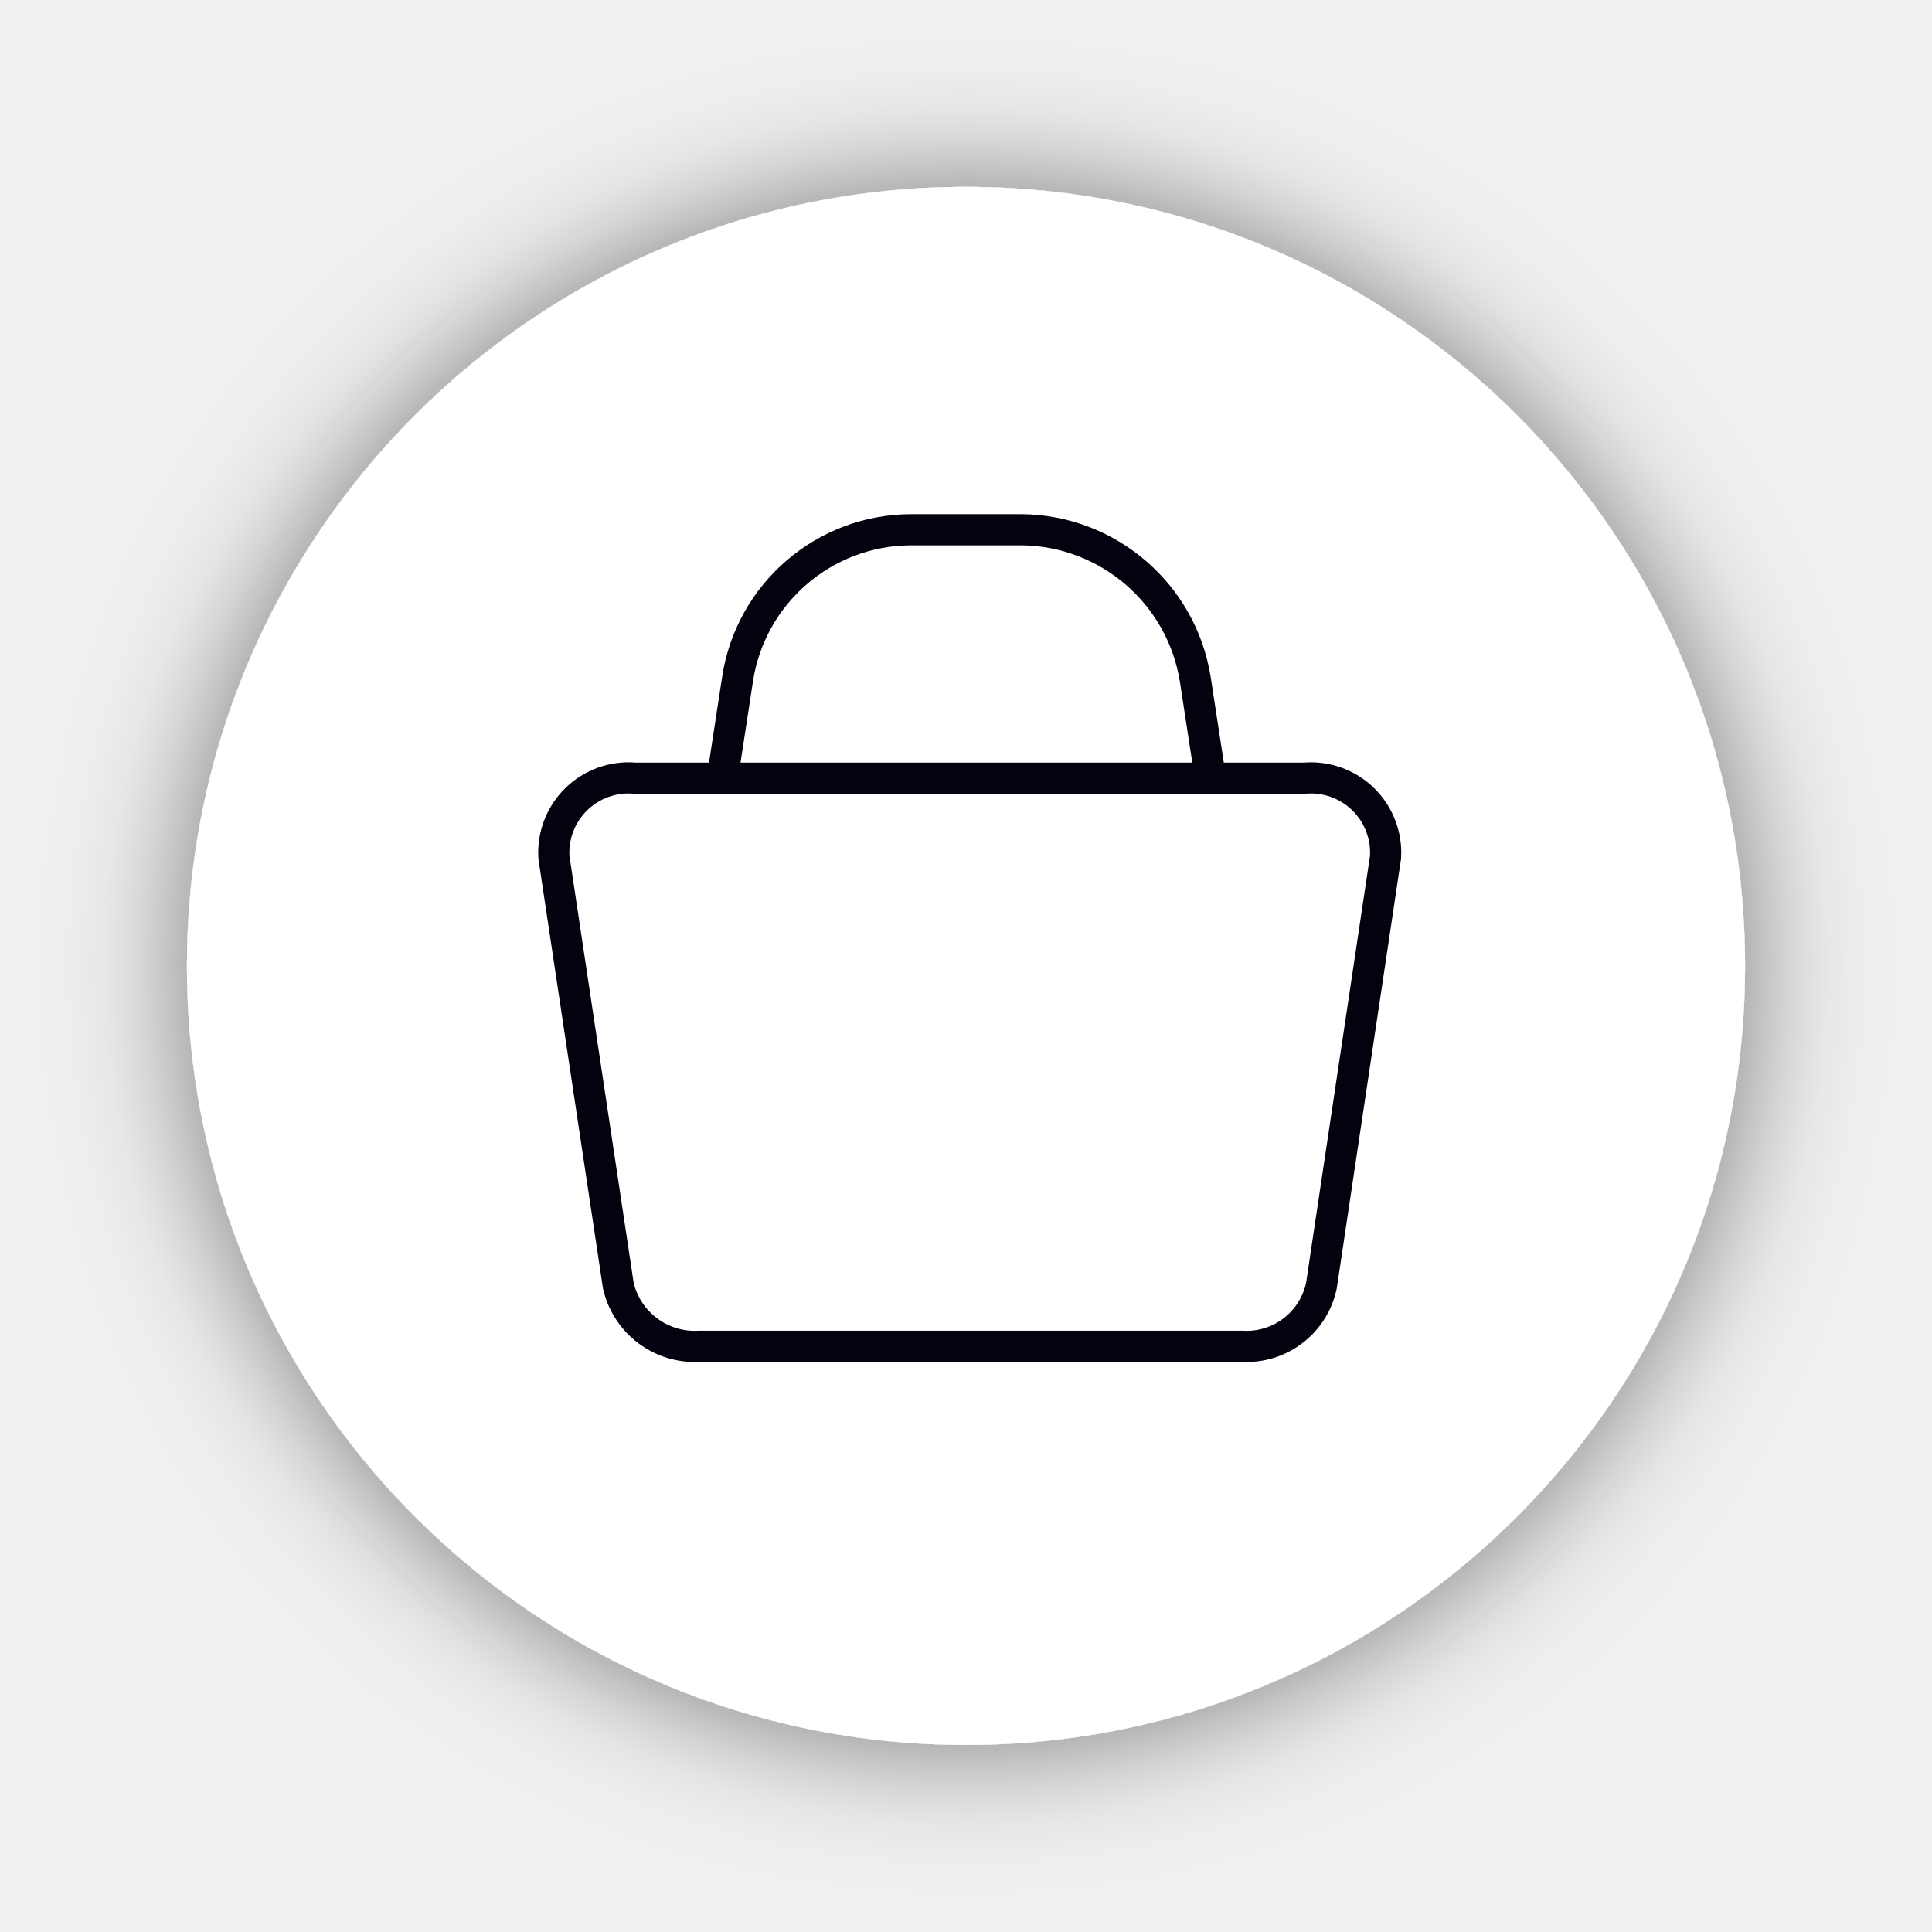
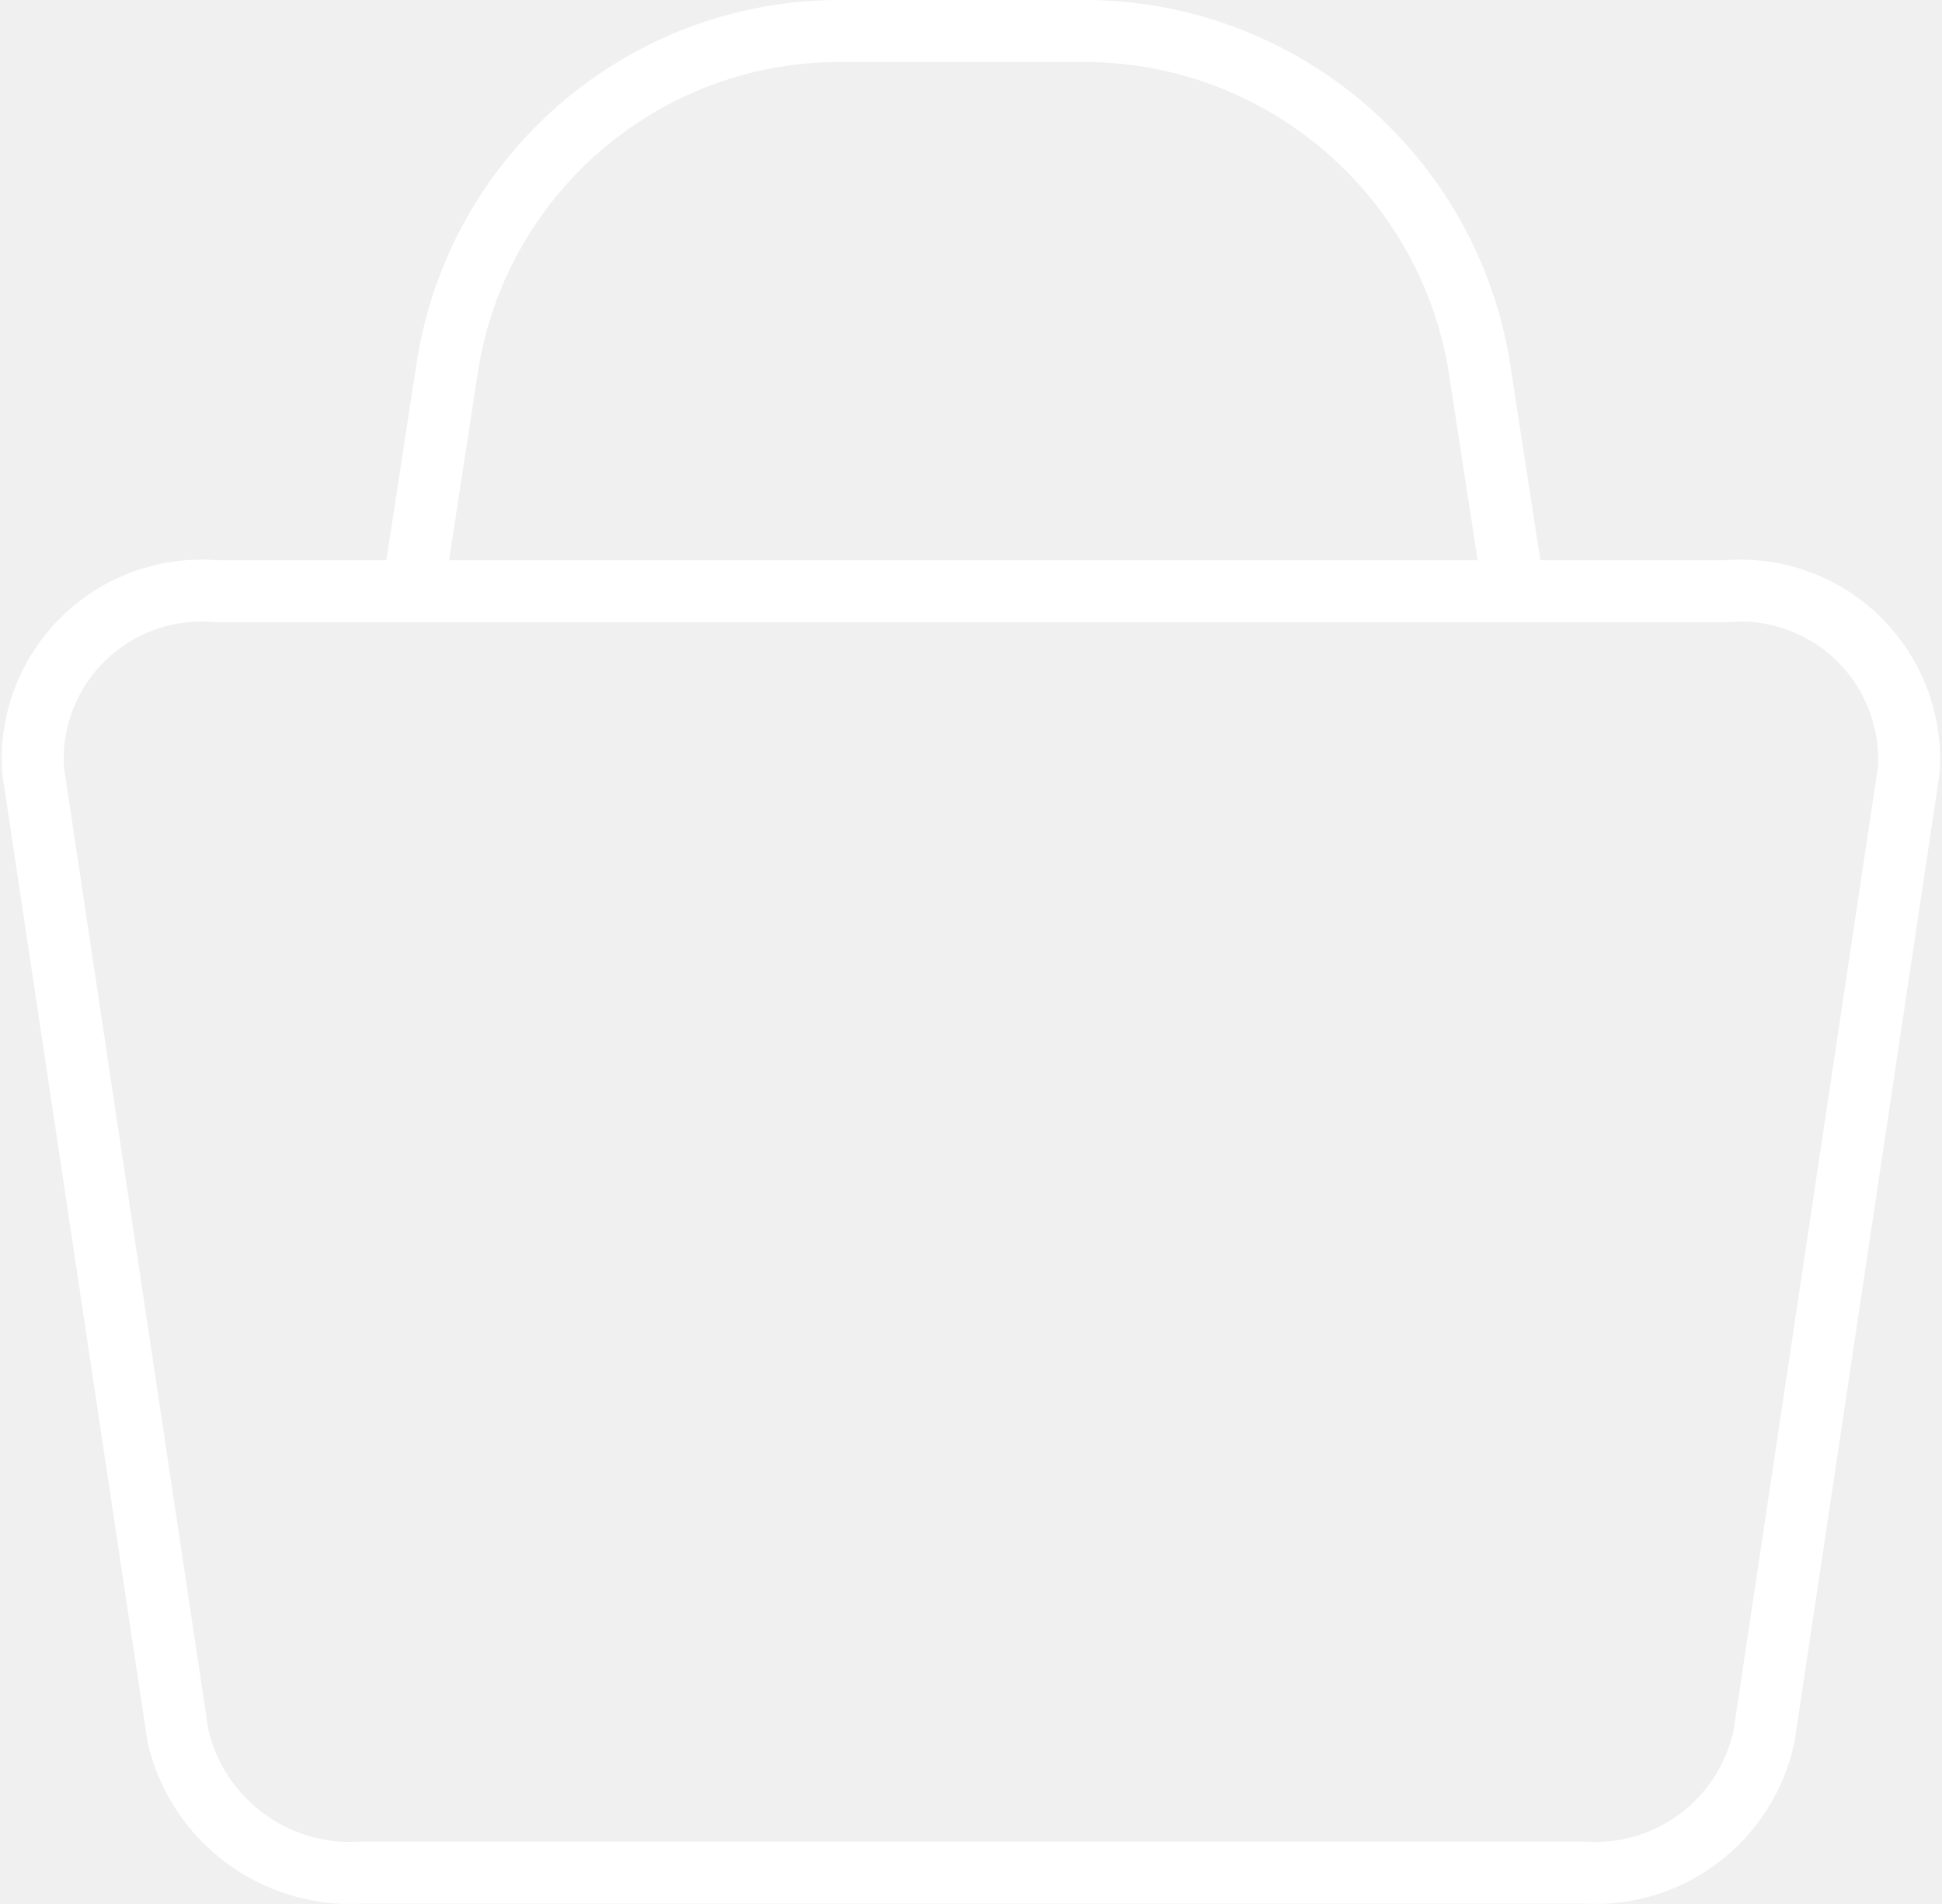
- <svg xmlns="http://www.w3.org/2000/svg" viewBox="0 0 62 62">
+ <svg xmlns="http://www.w3.org/2000/svg" viewBox="0 0 31.34 30.721">
  <defs>
-     <style>.a{fill:#fff;}.b{fill:none;stroke:#030310;stroke-miterlimit:10;}.c{filter:url(#a);}</style>
-     <filter id="a" x="0" y="0" width="62" height="62" filterUnits="userSpaceOnUse">
-       <feOffset input="SourceAlpha" />
-       <feGaussianBlur stdDeviation="2" result="b" />
-       <feFlood flood-opacity="0.502" />
-       <feComposite operator="in" in2="b" />
-       <feComposite in="SourceGraphic" />
-     </filter>
+     <style>
+       .cls-1 {
+         fill: none;
+         stroke: #fff;
+         stroke-miterlimit: 10;
+       }
+     </style>
  </defs>
-   <g transform="translate(-604.17 -13)">
-     <g transform="translate(620 28.117)">
-       <g class="c" transform="matrix(1, 0, 0, 1, -15.83, -15.12)">
-         <circle class="a" cx="25" cy="25" r="25" transform="translate(6 6)" />
-       </g>
-       <path class="b" d="M24.359,35.332H6.945a2.517,2.517,0,0,1-2.6-1.948L2.279,19.643a2.4,2.4,0,0,1,2.6-2.543H26.366a2.4,2.4,0,0,1,2.6,2.543L26.909,33.384A2.455,2.455,0,0,1,24.359,35.332Z" transform="translate(-0.333 -7.245)" />
-       <path class="b" d="M27.862,10.471,27.376,7.3a5.7,5.7,0,0,0-5.563-4.8H18.249a5.647,5.647,0,0,0-5.563,4.8L12.2,10.471" transform="translate(-4.848 -0.617)" />
-     </g>
+   <g id="buy-cartBLANC" transform="translate(0.505 0.5)">
+     <path id="Tracé_74" data-name="Tracé 74" class="cls-1" d="M27.327,37.779H7.574A2.855,2.855,0,0,1,4.621,35.57L2.283,19.984A2.722,2.722,0,0,1,5.236,17.1H29.6a2.722,2.722,0,0,1,2.954,2.884L30.219,35.57A2.785,2.785,0,0,1,27.327,37.779Z" transform="translate(-2.255 -8.059)" />
+     <path id="Tracé_75" data-name="Tracé 75" class="cls-1" d="M29.965,11.541,29.413,7.95A6.462,6.462,0,0,0,23.1,2.5H19.061a6.406,6.406,0,0,0-6.31,5.45L12.2,11.541" transform="translate(-6.041 -2.5)" />
  </g>
</svg>
